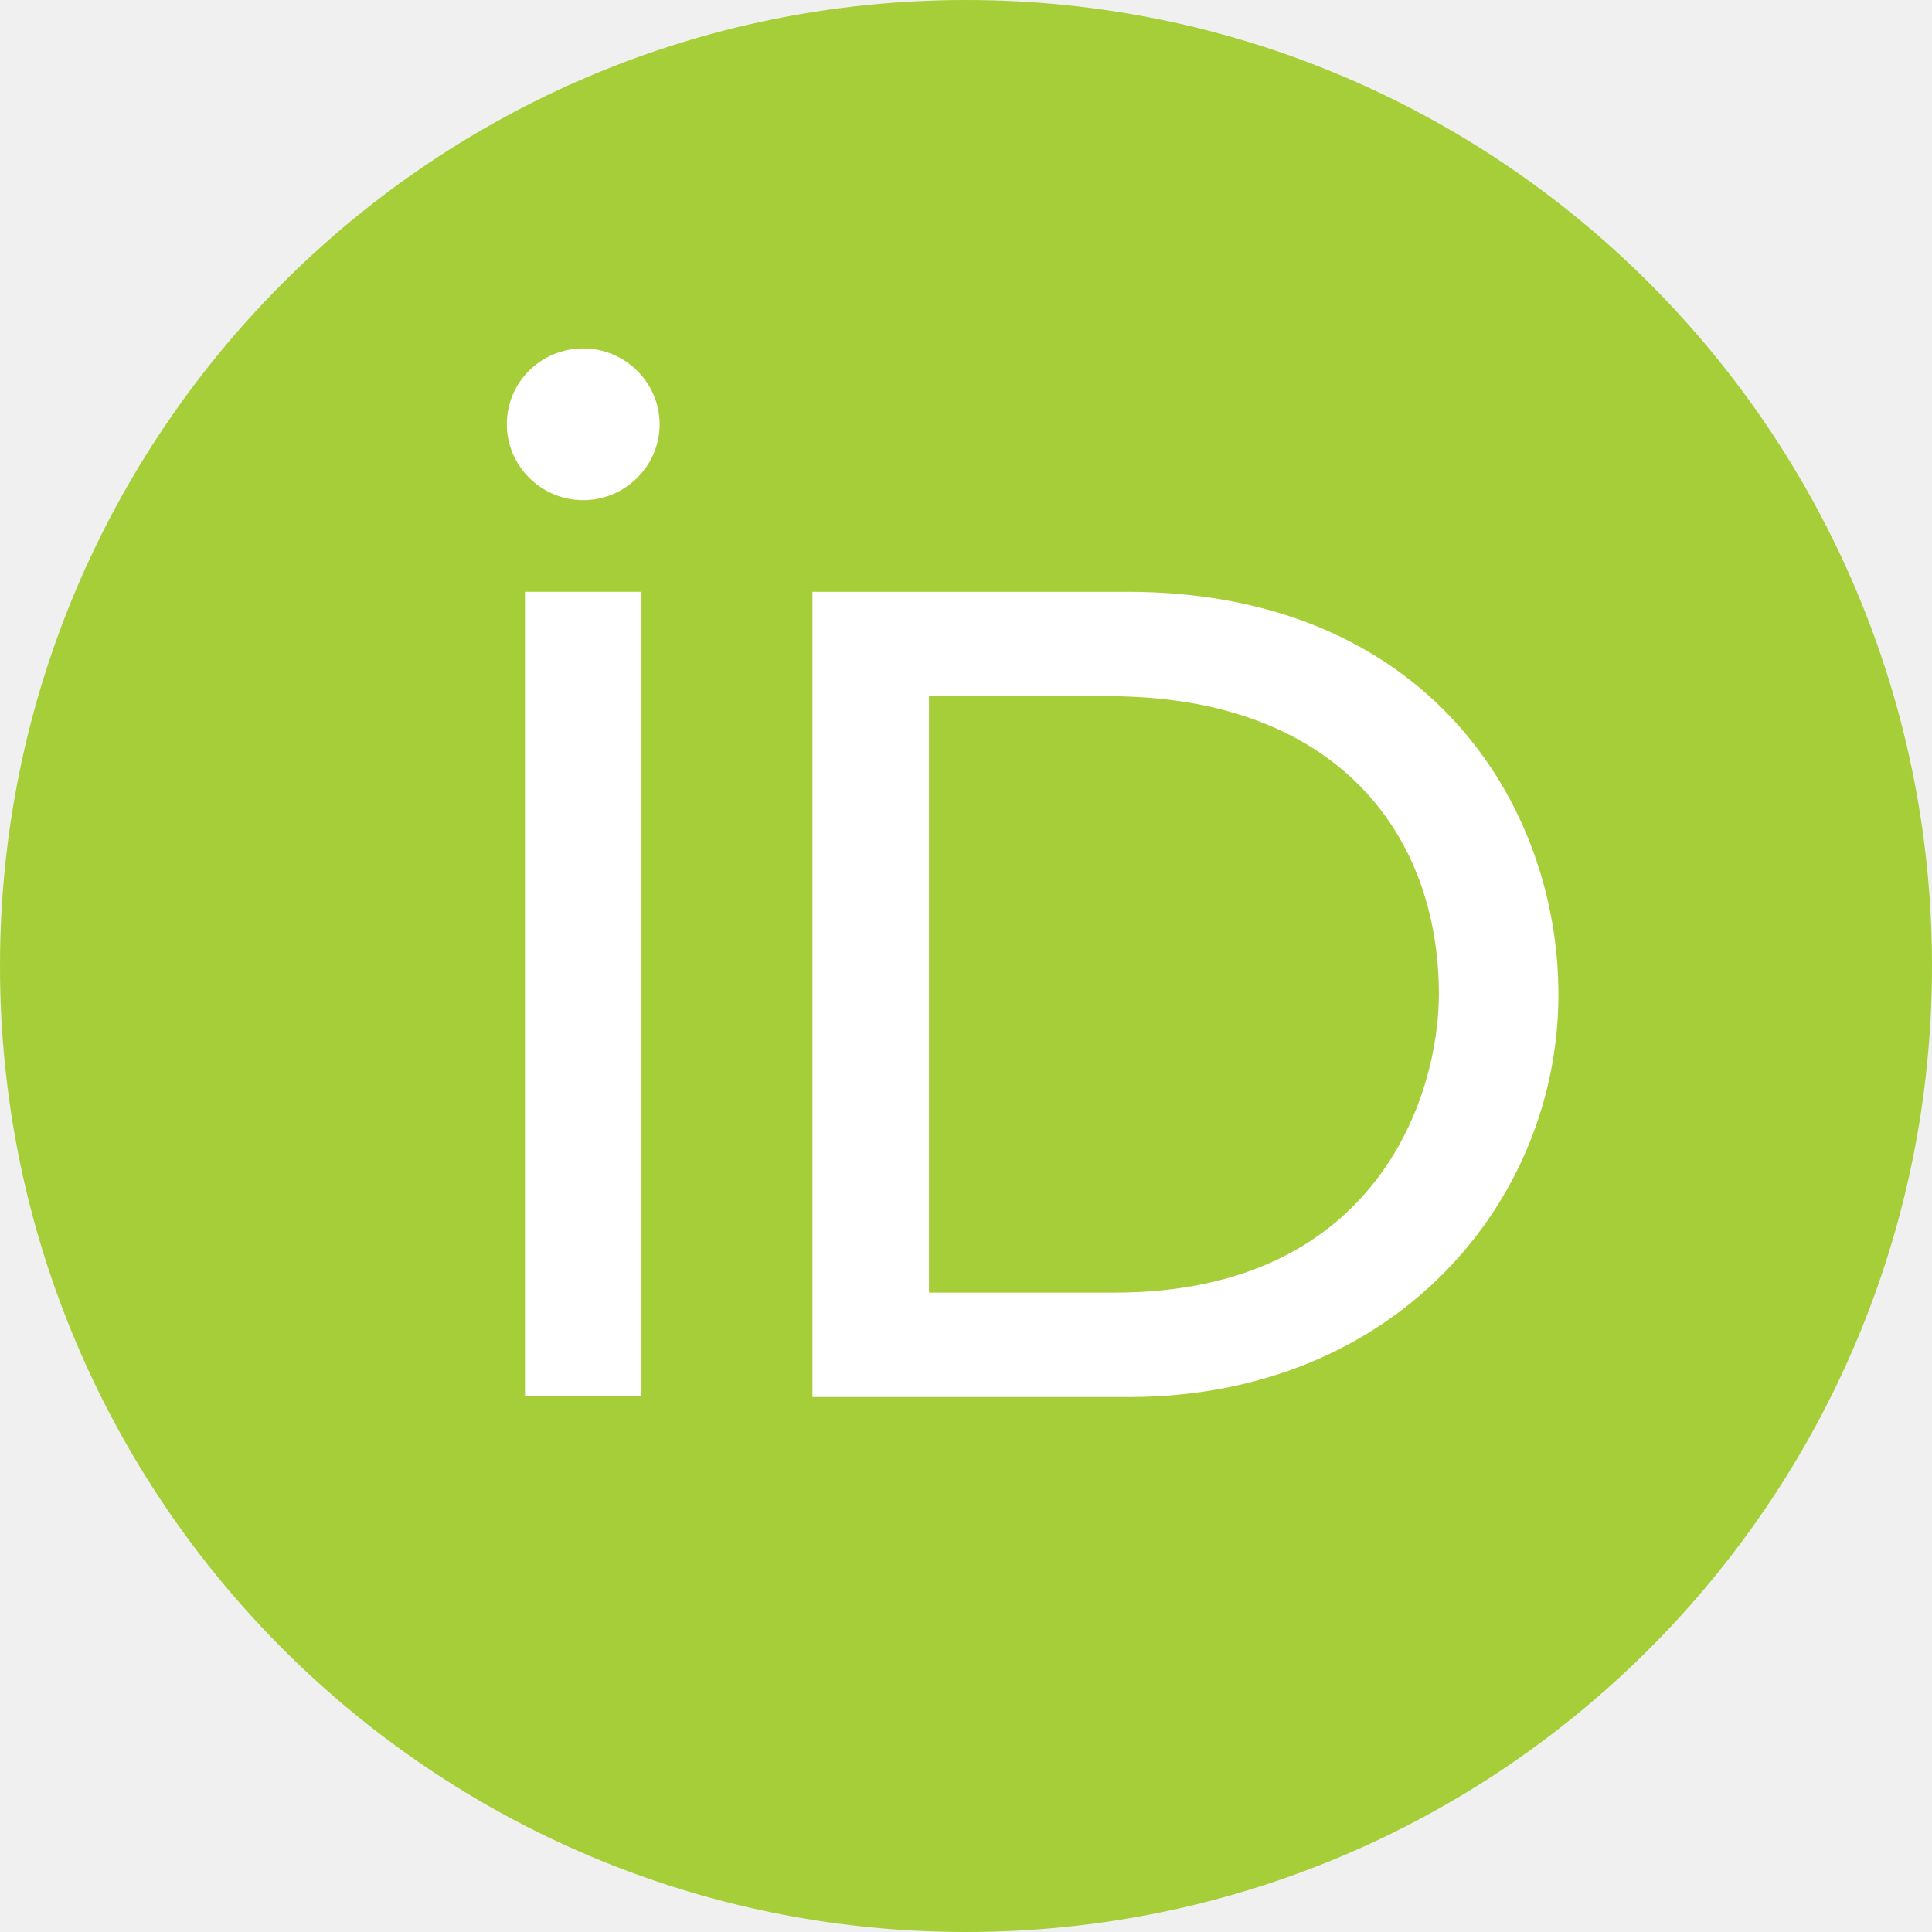
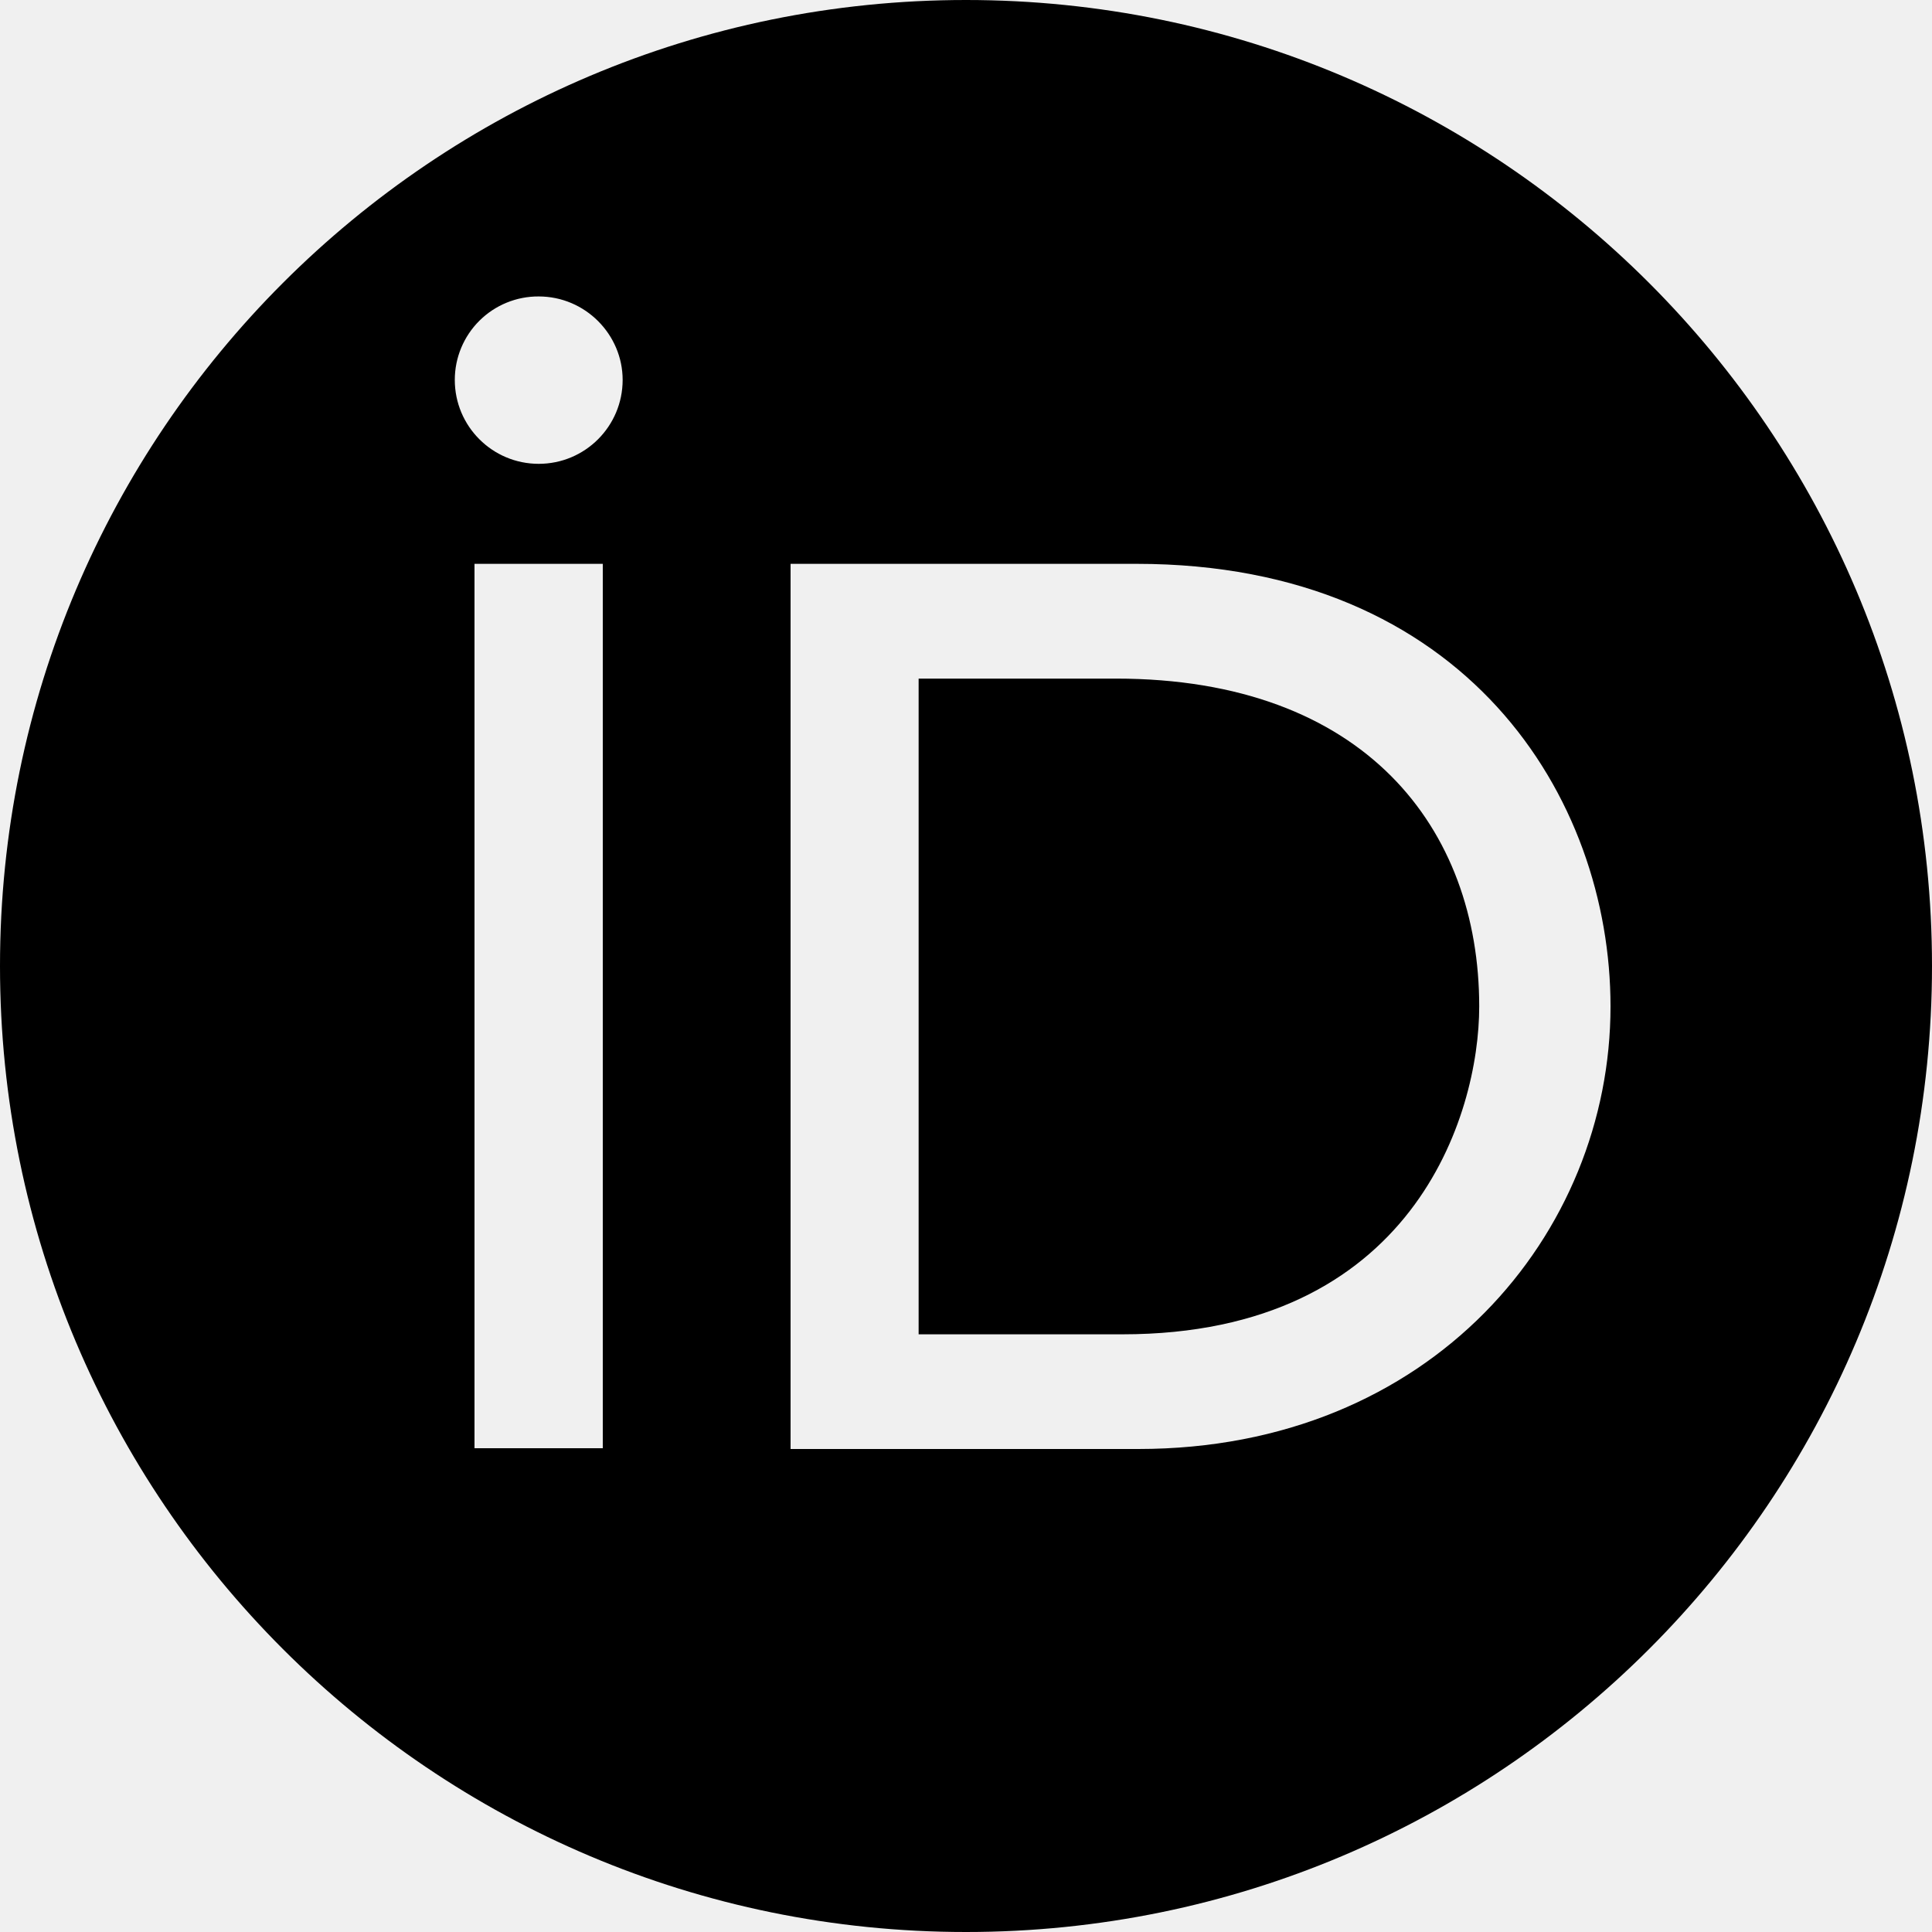
- <svg xmlns="http://www.w3.org/2000/svg" width="72px" height="72px" viewBox="0 0 72 72" version="1.1">
-   <g id="Symbols" stroke="none" stroke-width="1" fill="none" fill-rule="evenodd">
-     <g id="hero" transform="translate(-924, -72)" fill-rule="nonzero">
-       <g id="Group-4">
-         <g id="vector_iD_icon" transform="translate(924, 72)">
-           <path d="M72,36 C72,55.884 55.884,72 36,72 C16.116,72 0,55.884 0,36 C0,16.116 16.116,0 36,0 C55.884,0 72,16.116 72,36 Z" id="Path" fill="#A6CE39" />
-           <g id="Group" transform="translate(18.86897, 12.91034)" fill="#FFFFFF">
-             <polygon id="Path" points="5.037 39.125 0.695 39.125 0.695 9.144 5.037 9.144 5.037 22.693 5.037 39.125" />
-             <path d="M11.409,9.144 L23.138,9.144 C34.303,9.144 39.209,17.066 39.209,24.149 C39.209,31.847 33.147,39.153 23.194,39.153 L11.409,39.153 L11.409,9.144 Z M15.751,35.262 L22.659,35.262 C32.499,35.262 34.754,27.844 34.754,24.149 C34.754,18.13 30.892,13.035 22.433,13.035 L15.751,13.035 L15.751,35.262 Z" id="Shape" />
-             <path d="M5.714,2.902 C5.714,4.441 4.445,5.729 2.866,5.729 C1.288,5.729 0.019,4.441 0.019,2.902 C0.019,1.334 1.288,0.075 2.866,0.075 C4.445,0.075 5.714,1.362 5.714,2.902 Z" id="Path" />
-           </g>
-         </g>
-       </g>
-     </g>
-   </g>
+ <svg xmlns="http://www.w3.org/2000/svg" width="25" height="25">
+   <path d="M12.5 0C5.596 0 0 5.596 0 12.5S5.596 25 12.5 25 25 19.404 25 12.5 19.404 0 12.5 0zM6.97 3.836c.604 0 1.087.493 1.087 1.08a1.085 1.085 0 0 1-2.172 0 1.08 1.08 0 0 1 1.086-1.08zm-.83 3.46H7.8V18.74H6.14V7.297zm4.09 0h4.477c4.262 0 6.133 3.025 6.133 5.727 0 2.938-2.313 5.727-6.111 5.727H10.23V7.297zm1.657 1.485v8.485h2.636c3.756 0 4.618-2.832 4.618-4.243 0-2.297-1.476-4.242-4.703-4.242h-2.551z" style="fill-rule:nonzero;stroke-width:1" />
</svg>
